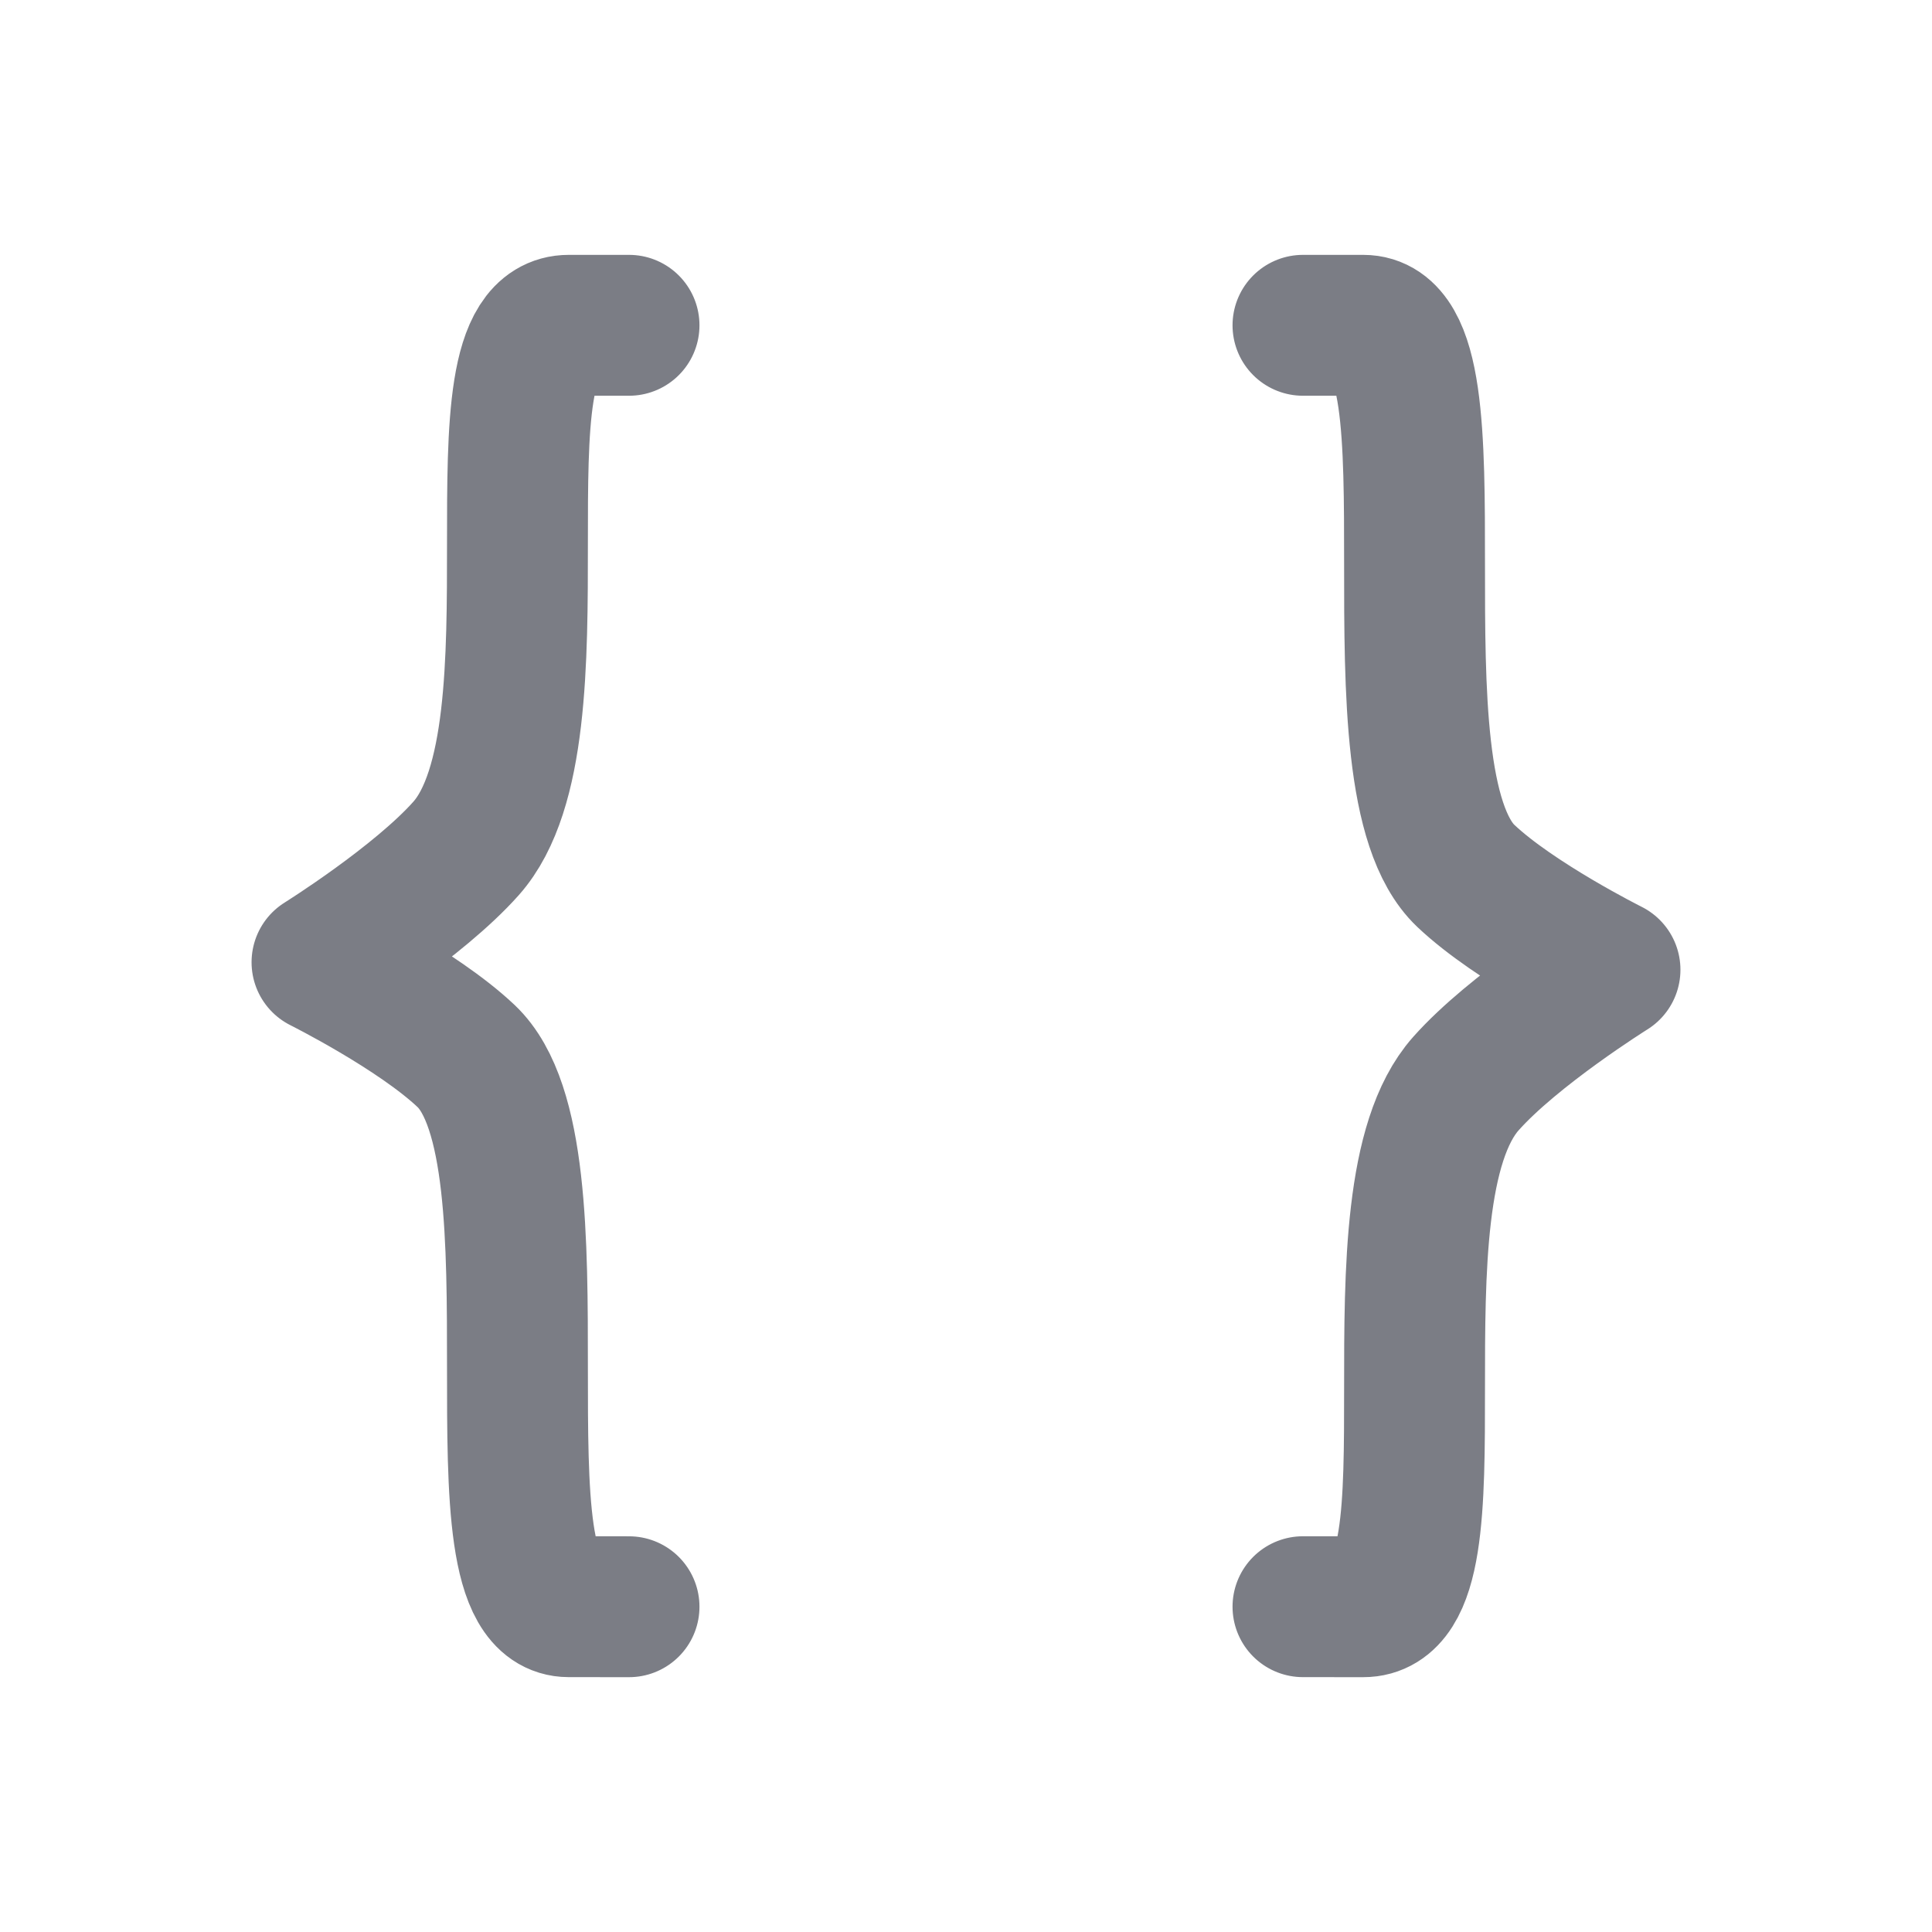
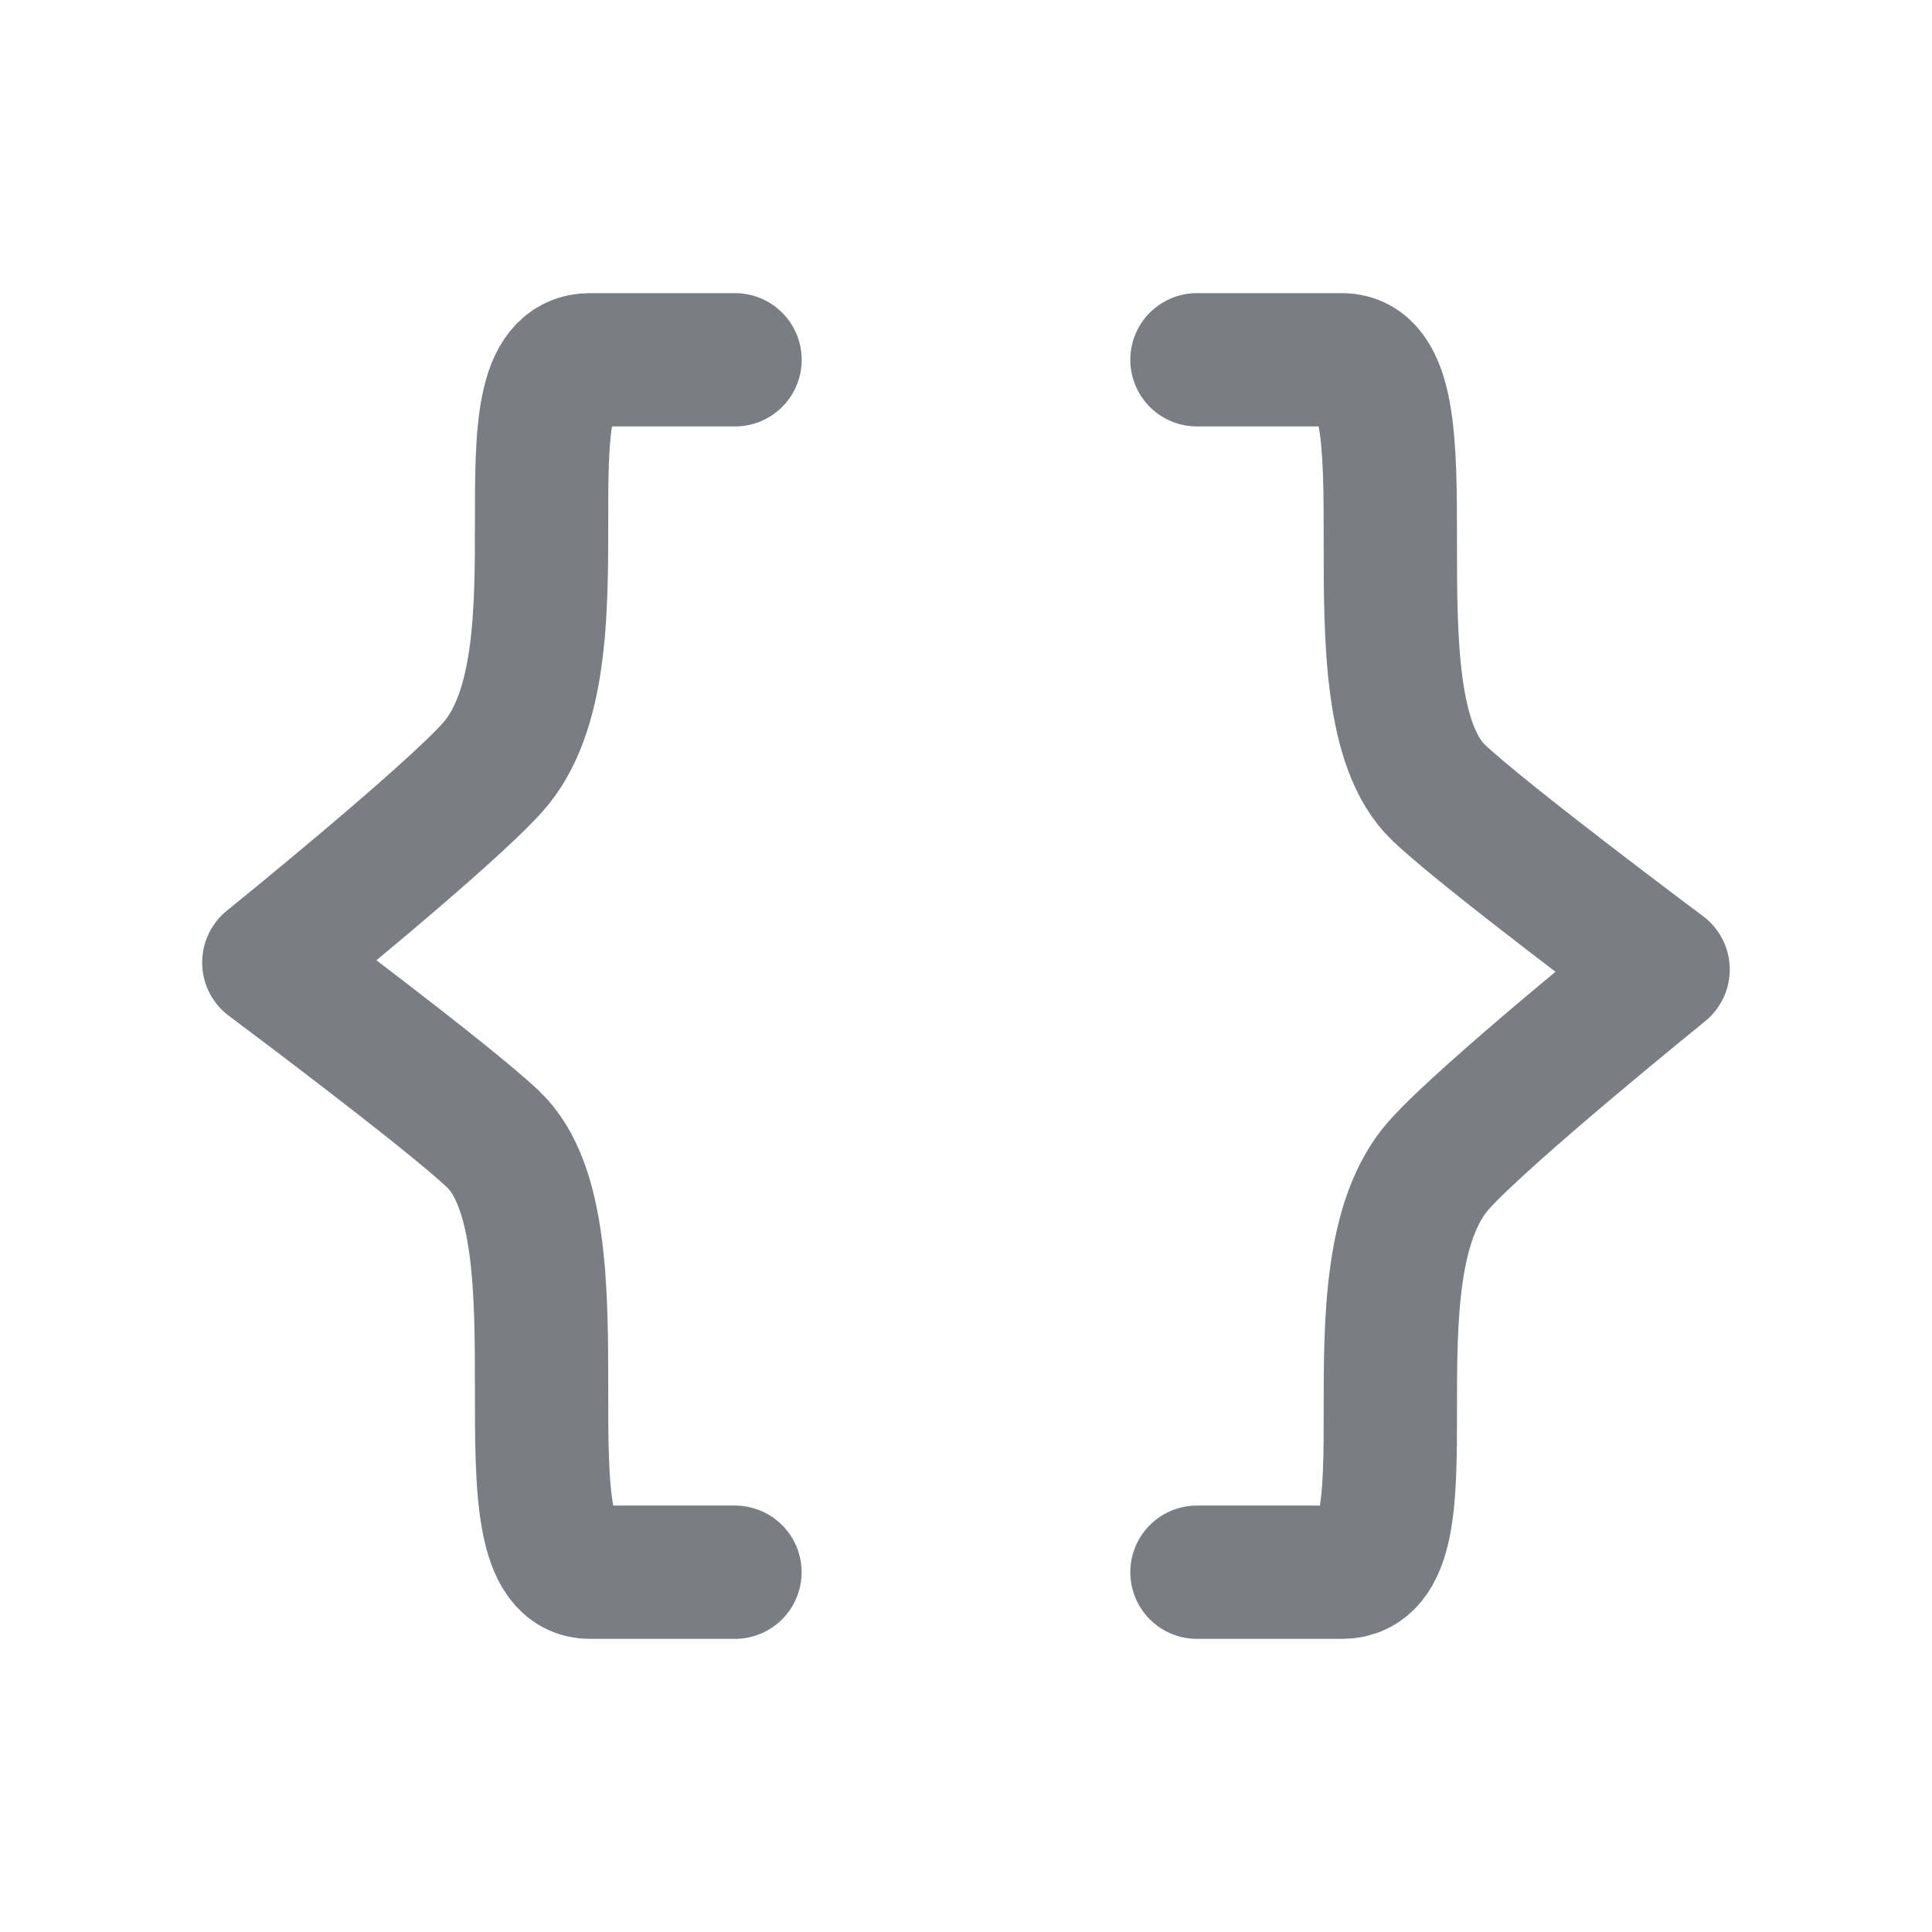
- <svg xmlns="http://www.w3.org/2000/svg" width="48" height="48" viewBox="0 0 48 48" fill="none">
-   <path d="M15.628 8.082L14.131 8.082C11.581 8.082 14.131 18.206 11.581 21.077C10.398 22.41 8 23.907 8 23.907C8 23.907 10.37 25.091 11.581 26.238C14.131 28.654 11.581 39.918 14.131 39.918L15.628 39.919M32.372 39.918L33.869 39.919C36.419 39.919 33.869 29.794 36.419 26.923C37.602 25.59 40 24.093 40 24.093C40 24.093 37.63 22.909 36.419 21.762C33.869 19.346 36.419 8.082 33.869 8.082L32.372 8.082" stroke="#7B7D85" stroke-width="3.5" stroke-linecap="round" stroke-linejoin="round" />
+ <svg xmlns="http://www.w3.org/2000/svg" width="22" height="22" viewBox="0 0 22 22" fill="none" version="1.1" id="svg1">
+   <defs id="defs1" />
+   <path d="M 8.37,4.097 6.72,4.097 c -1.106,0 0,3.391 -1.106,4.636 -0.513,0.578 -2.553,2.227 -2.553,2.227 0,0 2.028,1.513 2.553,2.011 1.106,1.047 0,4.932 1.106,4.932 l 1.649,1.3e-4 m 5.261,-1.3e-4 1.649,1.3e-4 c 1.106,0 0,-3.391 1.106,-4.636 0.513,-0.578 2.553,-2.227 2.553,-2.227 0,0 -2.028,-1.513 -2.553,-2.011 -1.106,-1.047 0,-4.932 -1.106,-4.932 L 13.63,4.097" stroke="#7b7d85" stroke-width="1.518" stroke-linecap="round" stroke-linejoin="round" id="path1" />
</svg>
